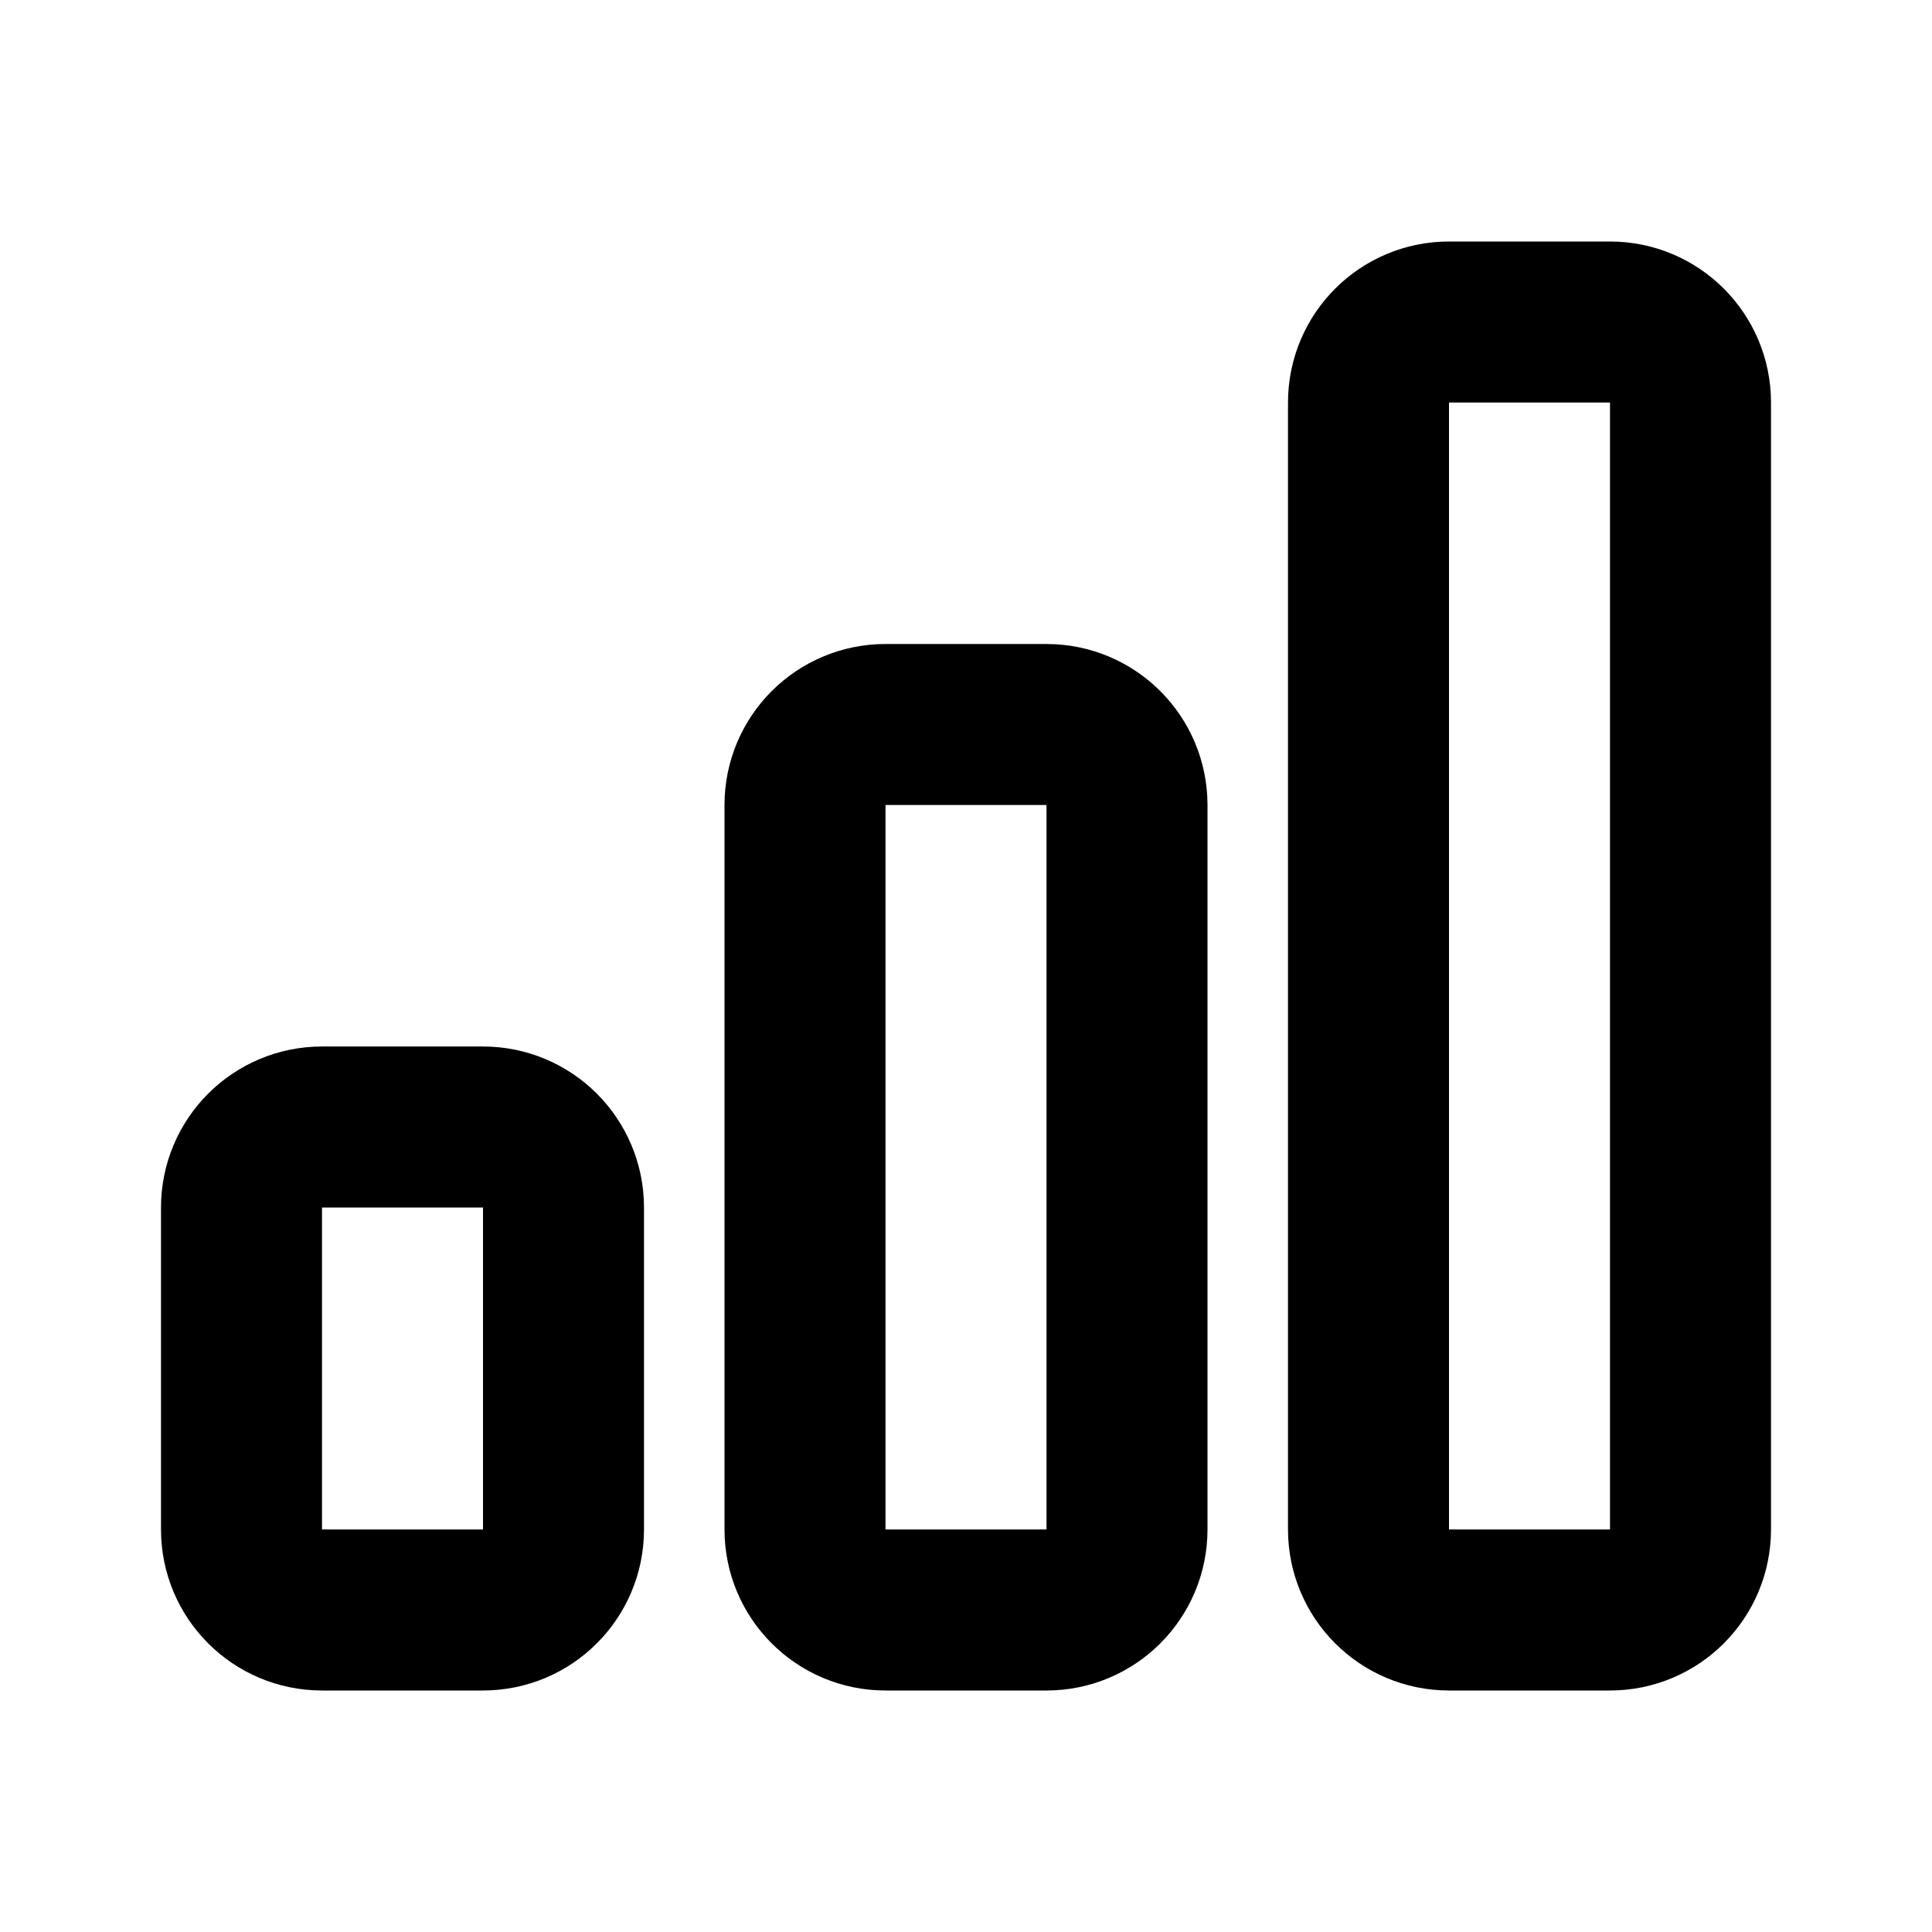
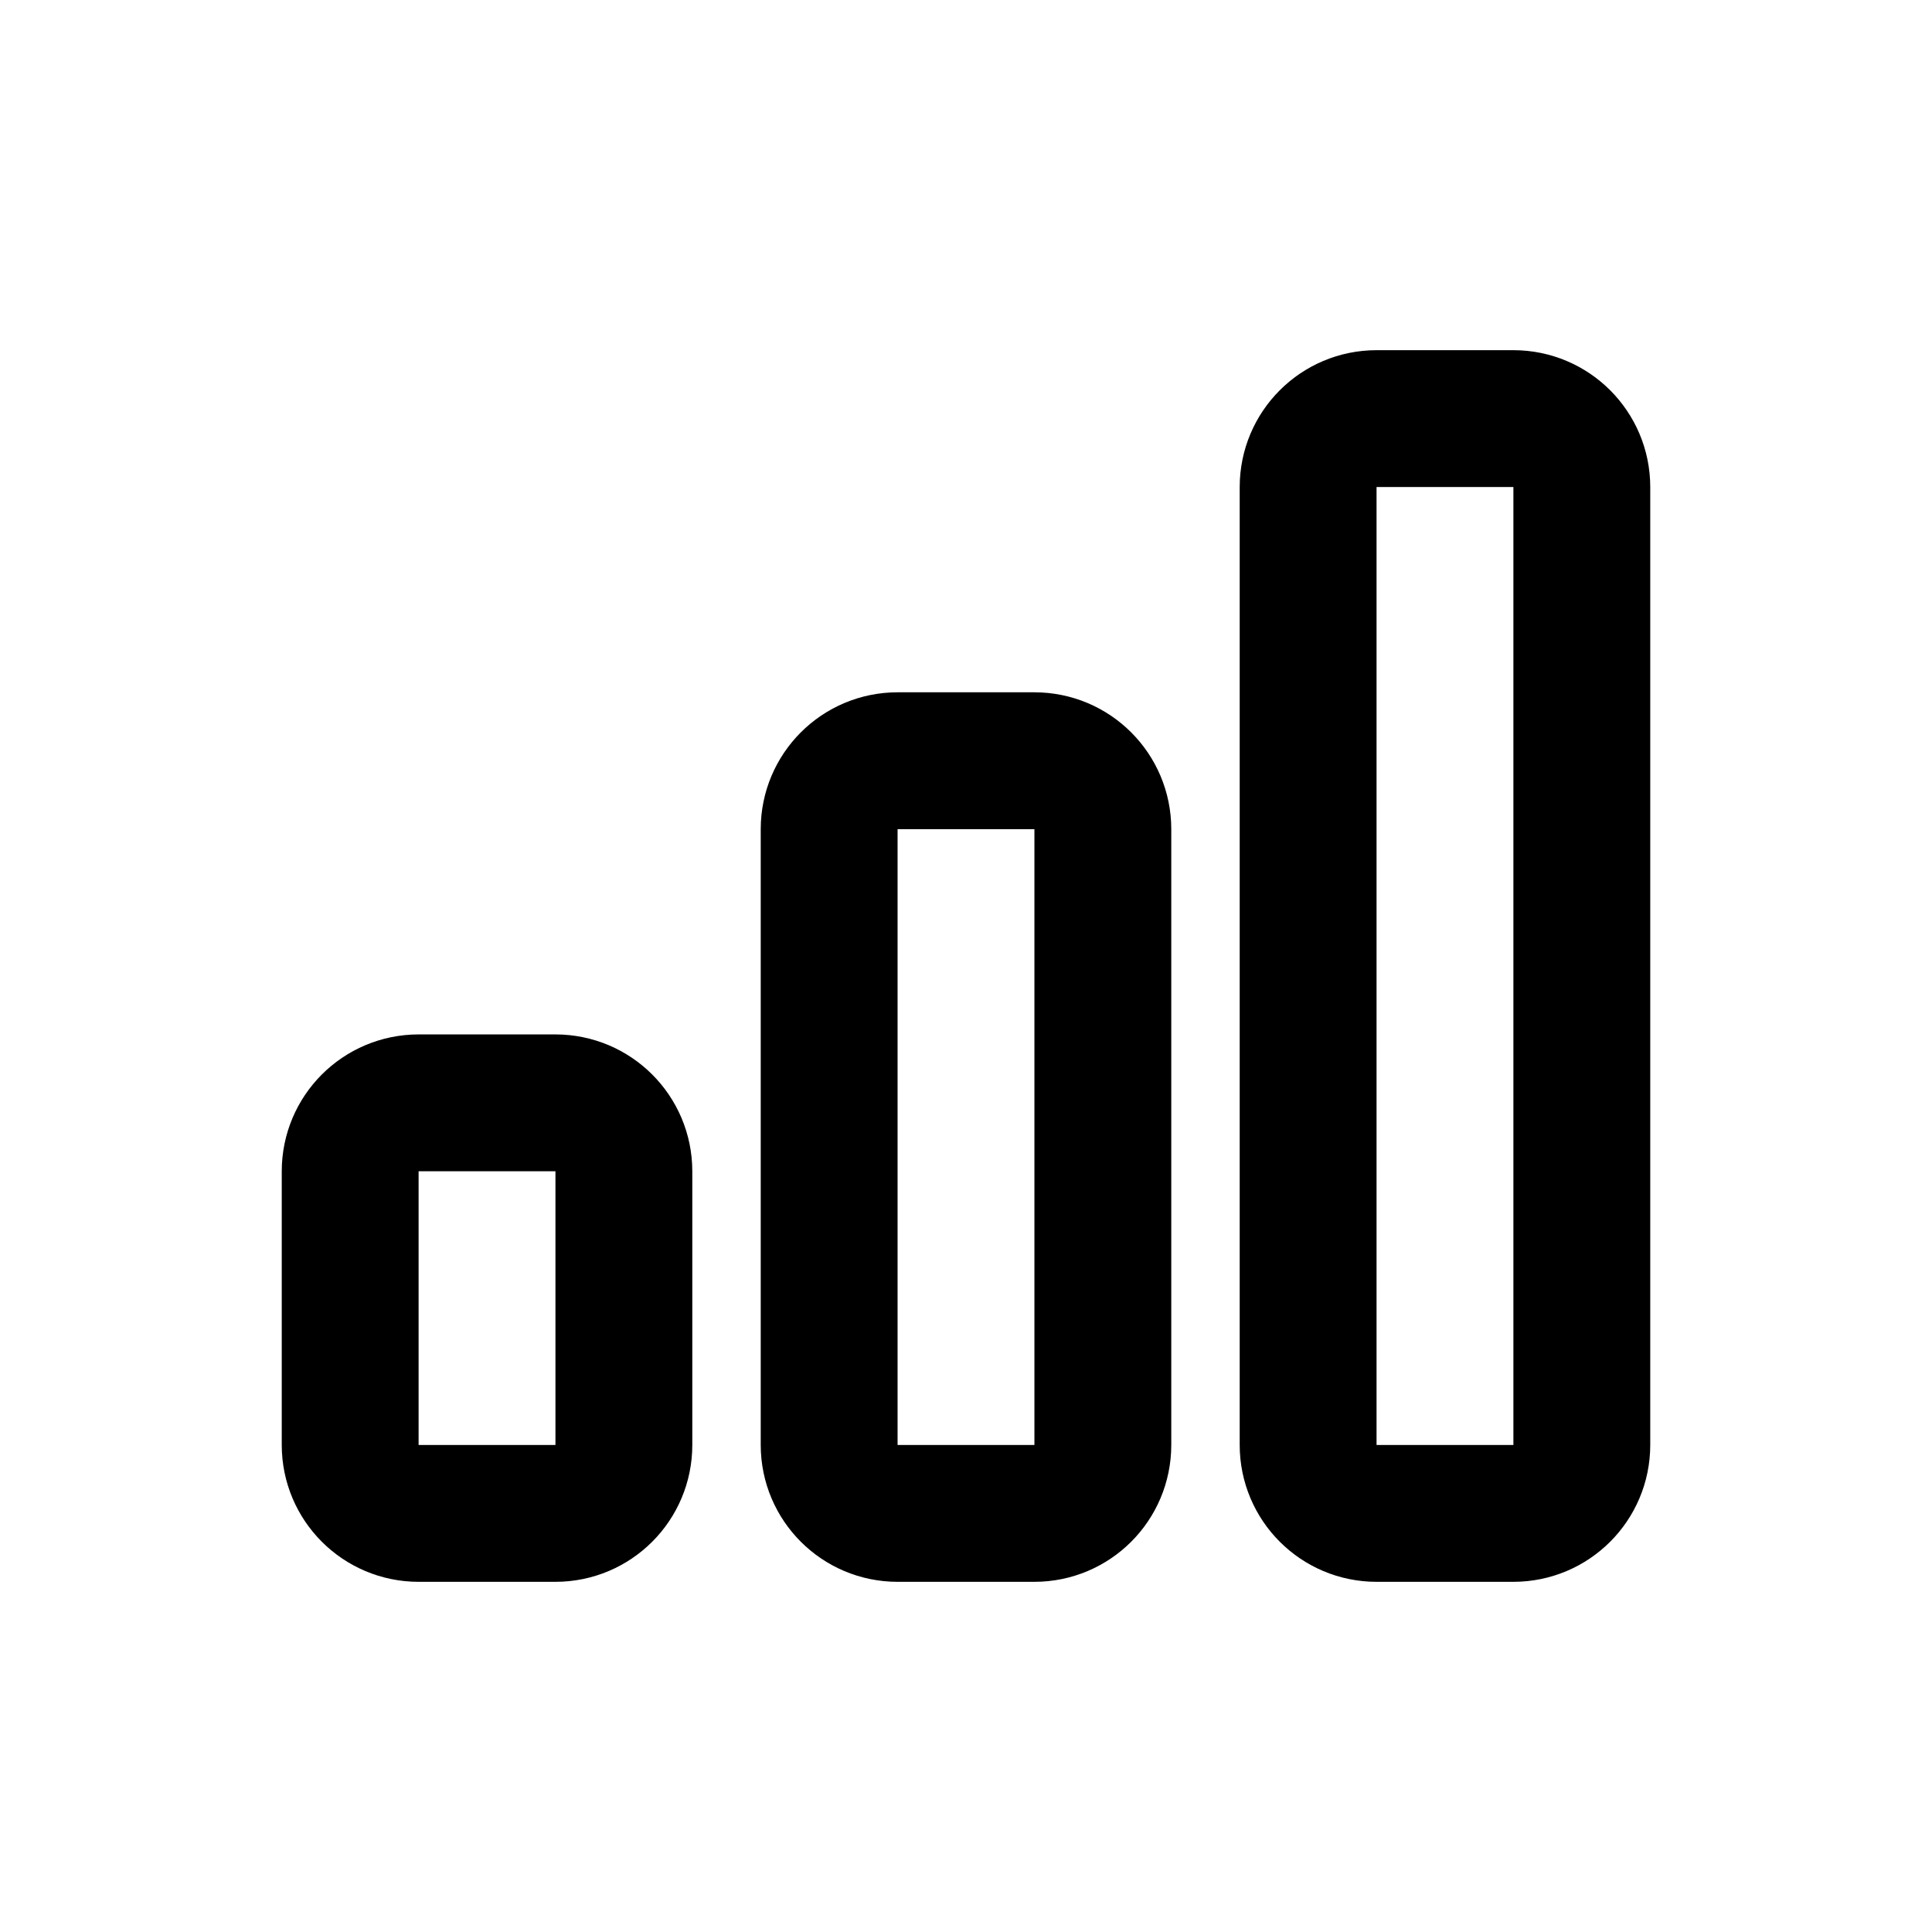
<svg xmlns="http://www.w3.org/2000/svg" width="100%" height="100%" viewBox="0 0 24 24" fill="none" stroke="currentColor" stroke-width="2" stroke-linecap="round" stroke-linejoin="round" data-macro-icon="priority-none" aria-hidden="true" focusable="false">
-   <rect x="3" y="14" width="4" height="6" rx="1" />
-   <rect x="10" y="9" width="4" height="11" rx="1" />
-   <rect x="17" y="4" width="4" height="16" rx="1" />
+   <g transform="translate(1.8 1.8) scale(0.85)">
+     <rect x="3" y="14" width="4" height="6" rx="1" />
+     <rect x="10" y="9" width="4" height="11" rx="1" />
+     <rect x="17" y="4" width="4" height="16" rx="1" />
+   </g>
</svg>
